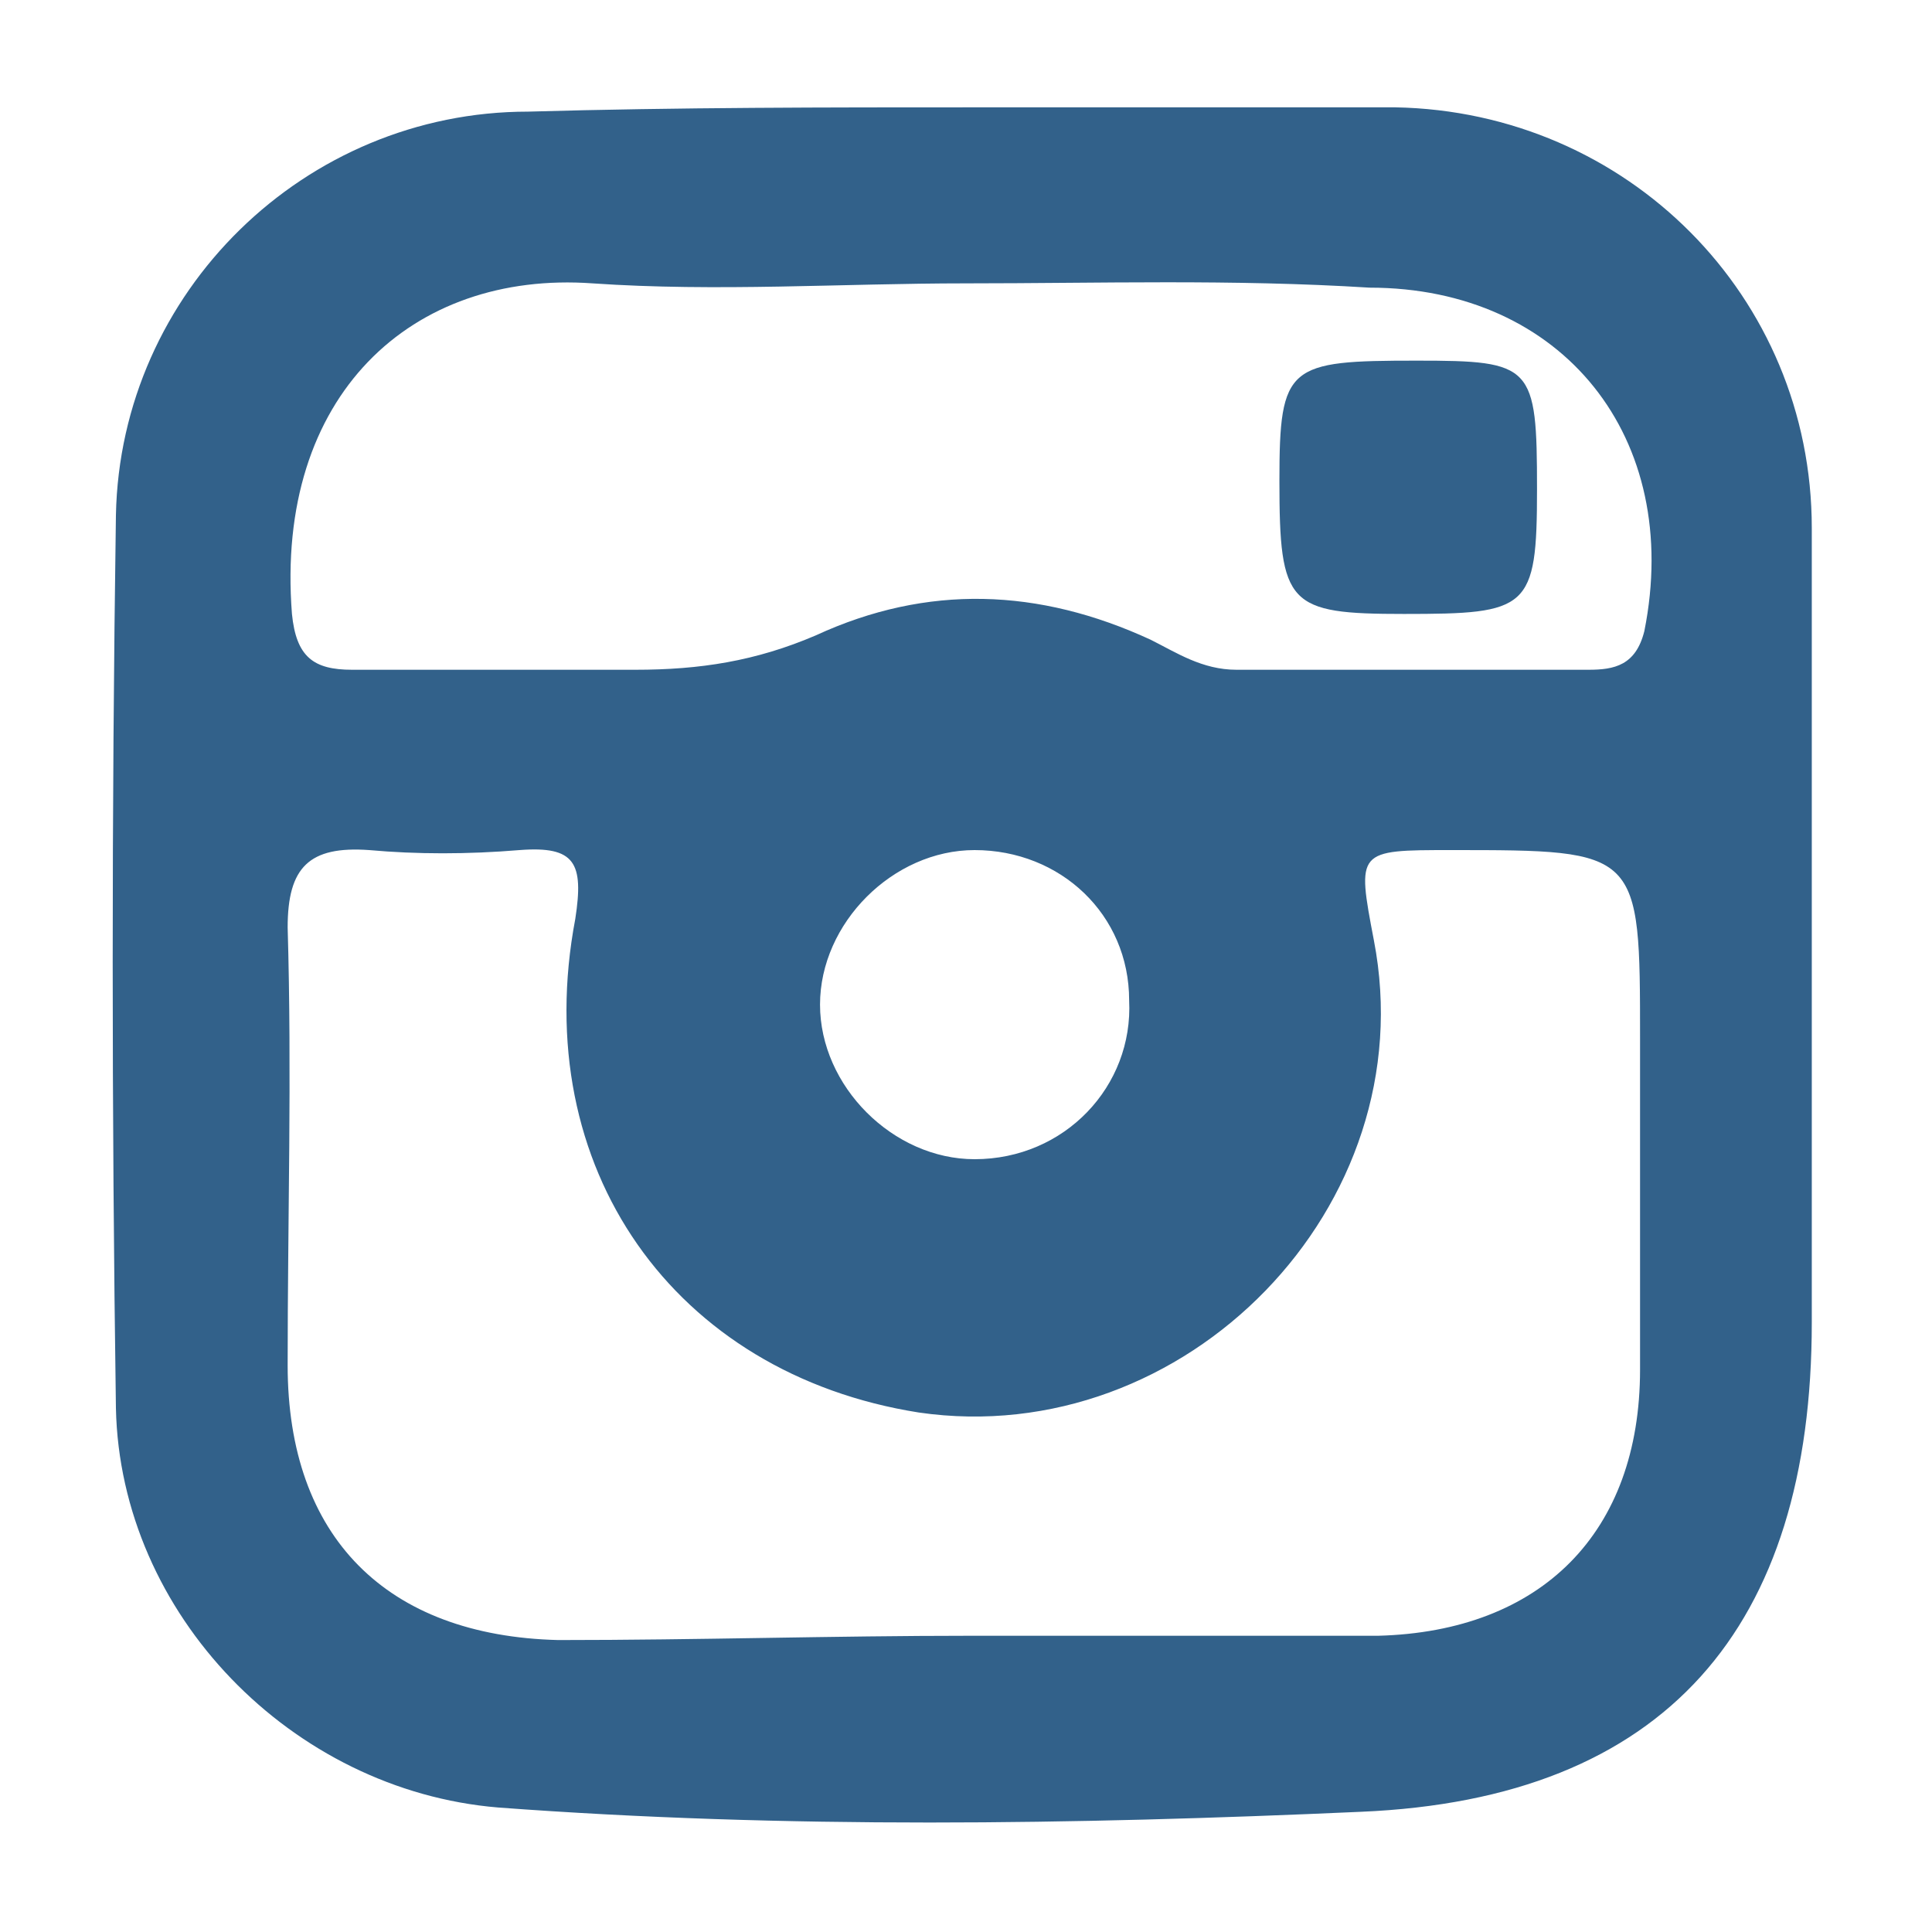
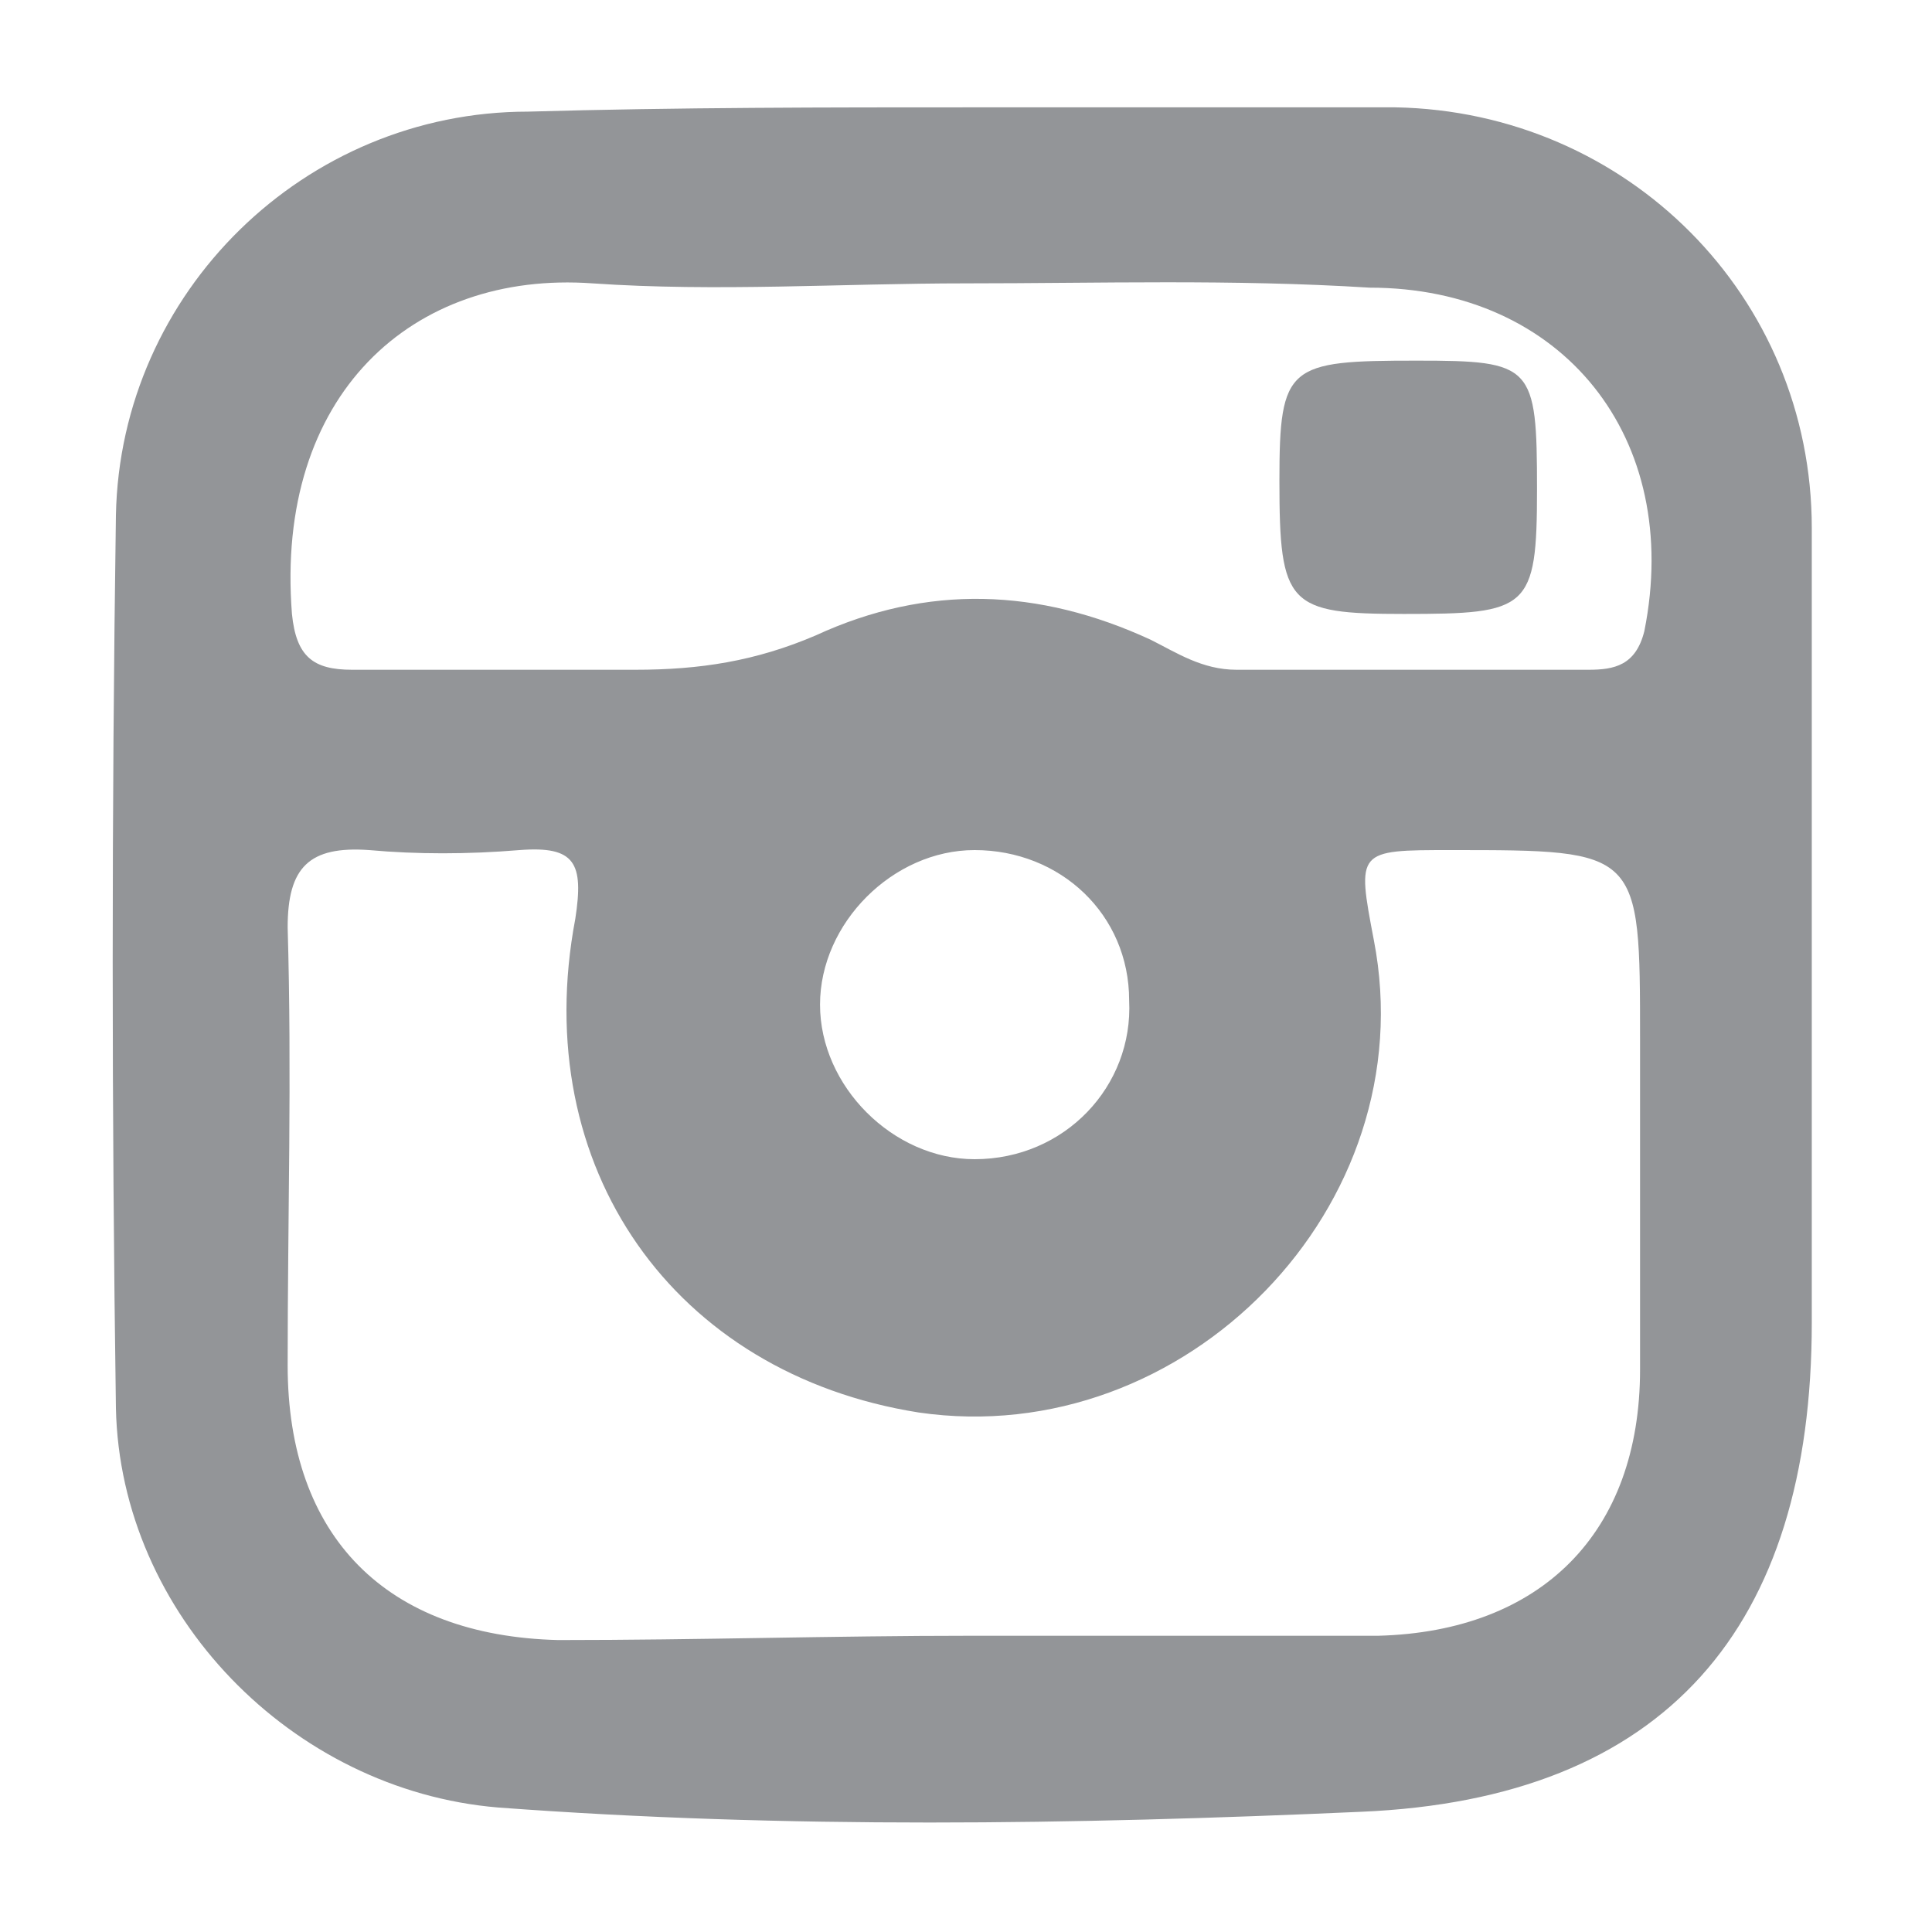
<svg xmlns="http://www.w3.org/2000/svg" version="1.1" id="Layer_1" x="0px" y="0px" viewBox="0 0 45 45" enable-background="new 0 0 45 45" xml:space="preserve">
  <g>
-     <path fill="#32618A" d="M22.7,2.5c3.3,0,6.6,0,9.8,0c5.4,0.1,9.7,4.4,9.7,9.8c0,6.2,0,12.4,0,18.5c0,7.1-3.4,11.1-10.5,11.4   c-6.7,0.3-13.4,0.4-20.1-0.1c-4.8-0.4-8.8-4.5-8.9-9.3c-0.1-6.9-0.1-13.9,0-20.8c0.1-5.2,4.4-9.4,9.6-9.4   C15.8,2.5,19.3,2.5,22.7,2.5z M22.6,38.1c3.1,0,6.1,0,9.2,0c0.1,0,0.2,0,0.3,0c3.8-0.1,6.1-2.4,6.1-6.2c0-2.6,0-5.2,0-7.7   c0-4.4,0-4.4-4.4-4.4c-2.2,0-2.2,0-1.8,2.1c1.2,6.2-4.4,11.9-10.6,11c-5.7-0.9-9.1-5.7-8-11.5c0.2-1.3,0-1.7-1.3-1.6   c-1.2,0.1-2.4,0.1-3.5,0c-1.4-0.1-1.9,0.4-1.9,1.8c0.1,3.4,0,6.8,0,10.2c0,4,2.3,6.3,6.3,6.4C16.3,38.2,19.4,38.1,22.6,38.1z    M22.5,6.6c-2.9,0-5.8,0.2-8.7,0c-4.2-0.3-7.4,2.6-7,7.7c0.1,1,0.5,1.3,1.4,1.3c2.2,0,4.4,0,6.6,0c1.5,0,2.8-0.2,4.2-0.8   c2.6-1.2,5.2-1.1,7.8,0.1c0.6,0.3,1.2,0.7,2,0.7c2.7,0,5.5,0,8.2,0c0.6,0,1.1-0.1,1.3-0.9c0.9-4.5-1.9-8-6.4-8   C28.7,6.5,25.6,6.6,22.5,6.6z M22.7,19.8c-1.9,0-3.6,1.7-3.6,3.6c0,1.9,1.7,3.6,3.6,3.6c2.1,0,3.7-1.7,3.6-3.7   C26.3,21.3,24.7,19.8,22.7,19.8z" />
-     <path fill="#32618A" d="M35.8,11.4c0,2.8-0.2,2.9-3.1,2.9c-2.7,0-2.9-0.2-2.9-3.1c0-2.7,0.2-2.8,3.2-2.8   C35.7,8.4,35.8,8.5,35.8,11.4z" />
+     <path fill="#939598" d="M22.7,2.5c3.3,0,6.6,0,9.8,0c5.4,0.1,9.7,4.4,9.7,9.8c0,6.2,0,12.4,0,18.5c0,7.1-3.4,11.1-10.5,11.4   c-6.7,0.3-13.4,0.4-20.1-0.1c-4.8-0.4-8.8-4.5-8.9-9.3c-0.1-6.9-0.1-13.9,0-20.8c0.1-5.2,4.4-9.4,9.6-9.4   C15.8,2.5,19.3,2.5,22.7,2.5z M22.6,38.1c3.1,0,6.1,0,9.2,0c0.1,0,0.2,0,0.3,0c3.8-0.1,6.1-2.4,6.1-6.2c0-2.6,0-5.2,0-7.7   c0-4.4,0-4.4-4.4-4.4c-2.2,0-2.2,0-1.8,2.1c1.2,6.2-4.4,11.9-10.6,11c-5.7-0.9-9.1-5.7-8-11.5c0.2-1.3,0-1.7-1.3-1.6   c-1.2,0.1-2.4,0.1-3.5,0c-1.4-0.1-1.9,0.4-1.9,1.8c0.1,3.4,0,6.8,0,10.2c0,4,2.3,6.3,6.3,6.4C16.3,38.2,19.4,38.1,22.6,38.1z    M22.5,6.6c-2.9,0-5.8,0.2-8.7,0c-4.2-0.3-7.4,2.6-7,7.7c0.1,1,0.5,1.3,1.4,1.3c2.2,0,4.4,0,6.6,0c1.5,0,2.8-0.2,4.2-0.8   c2.6-1.2,5.2-1.1,7.8,0.1c0.6,0.3,1.2,0.7,2,0.7c2.7,0,5.5,0,8.2,0c0.6,0,1.1-0.1,1.3-0.9c0.9-4.5-1.9-8-6.4-8   C28.7,6.5,25.6,6.6,22.5,6.6z M22.7,19.8c-1.9,0-3.6,1.7-3.6,3.6s1.7,3.6,3.6,3.6c2.1,0,3.7-1.7,3.6-3.7   C26.3,21.3,24.7,19.8,22.7,19.8z" />
+     <path fill="#939598" d="M35.8,11.4c0,2.8-0.2,2.9-3.1,2.9c-2.7,0-2.9-0.2-2.9-3.1c0-2.7,0.2-2.8,3.2-2.8   C35.7,8.4,35.8,8.5,35.8,11.4z" />
  </g>
</svg>
